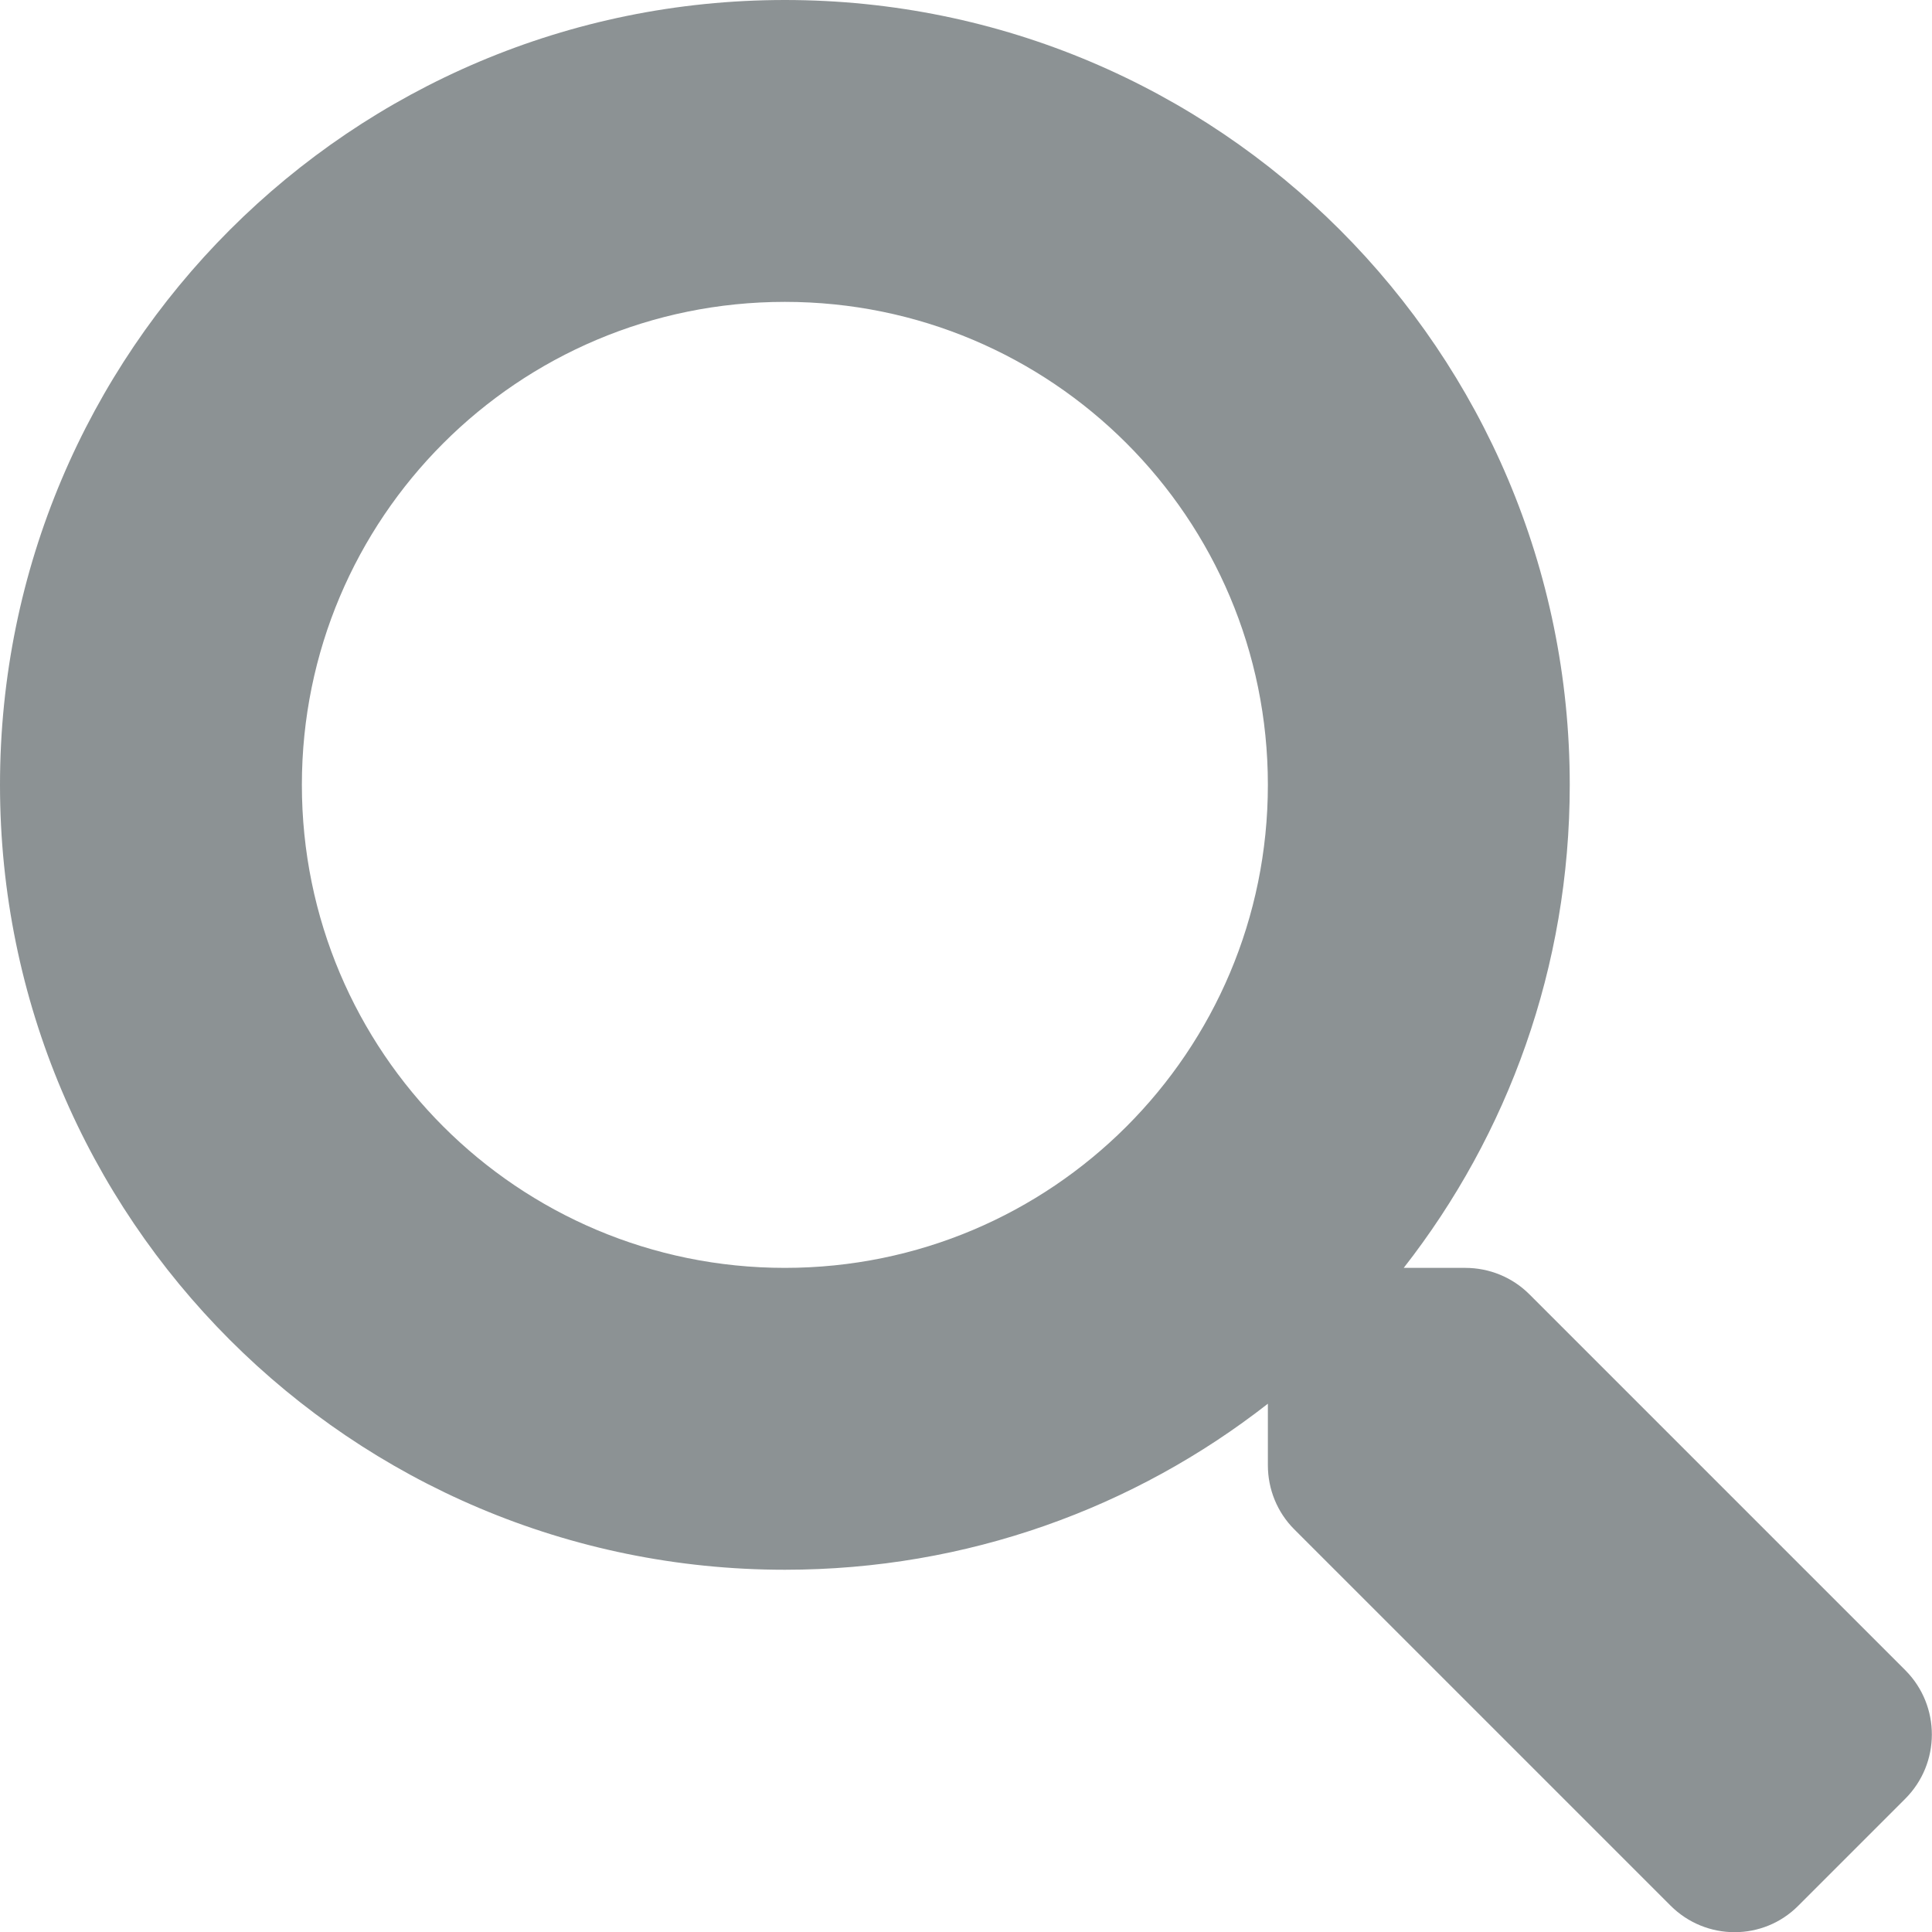
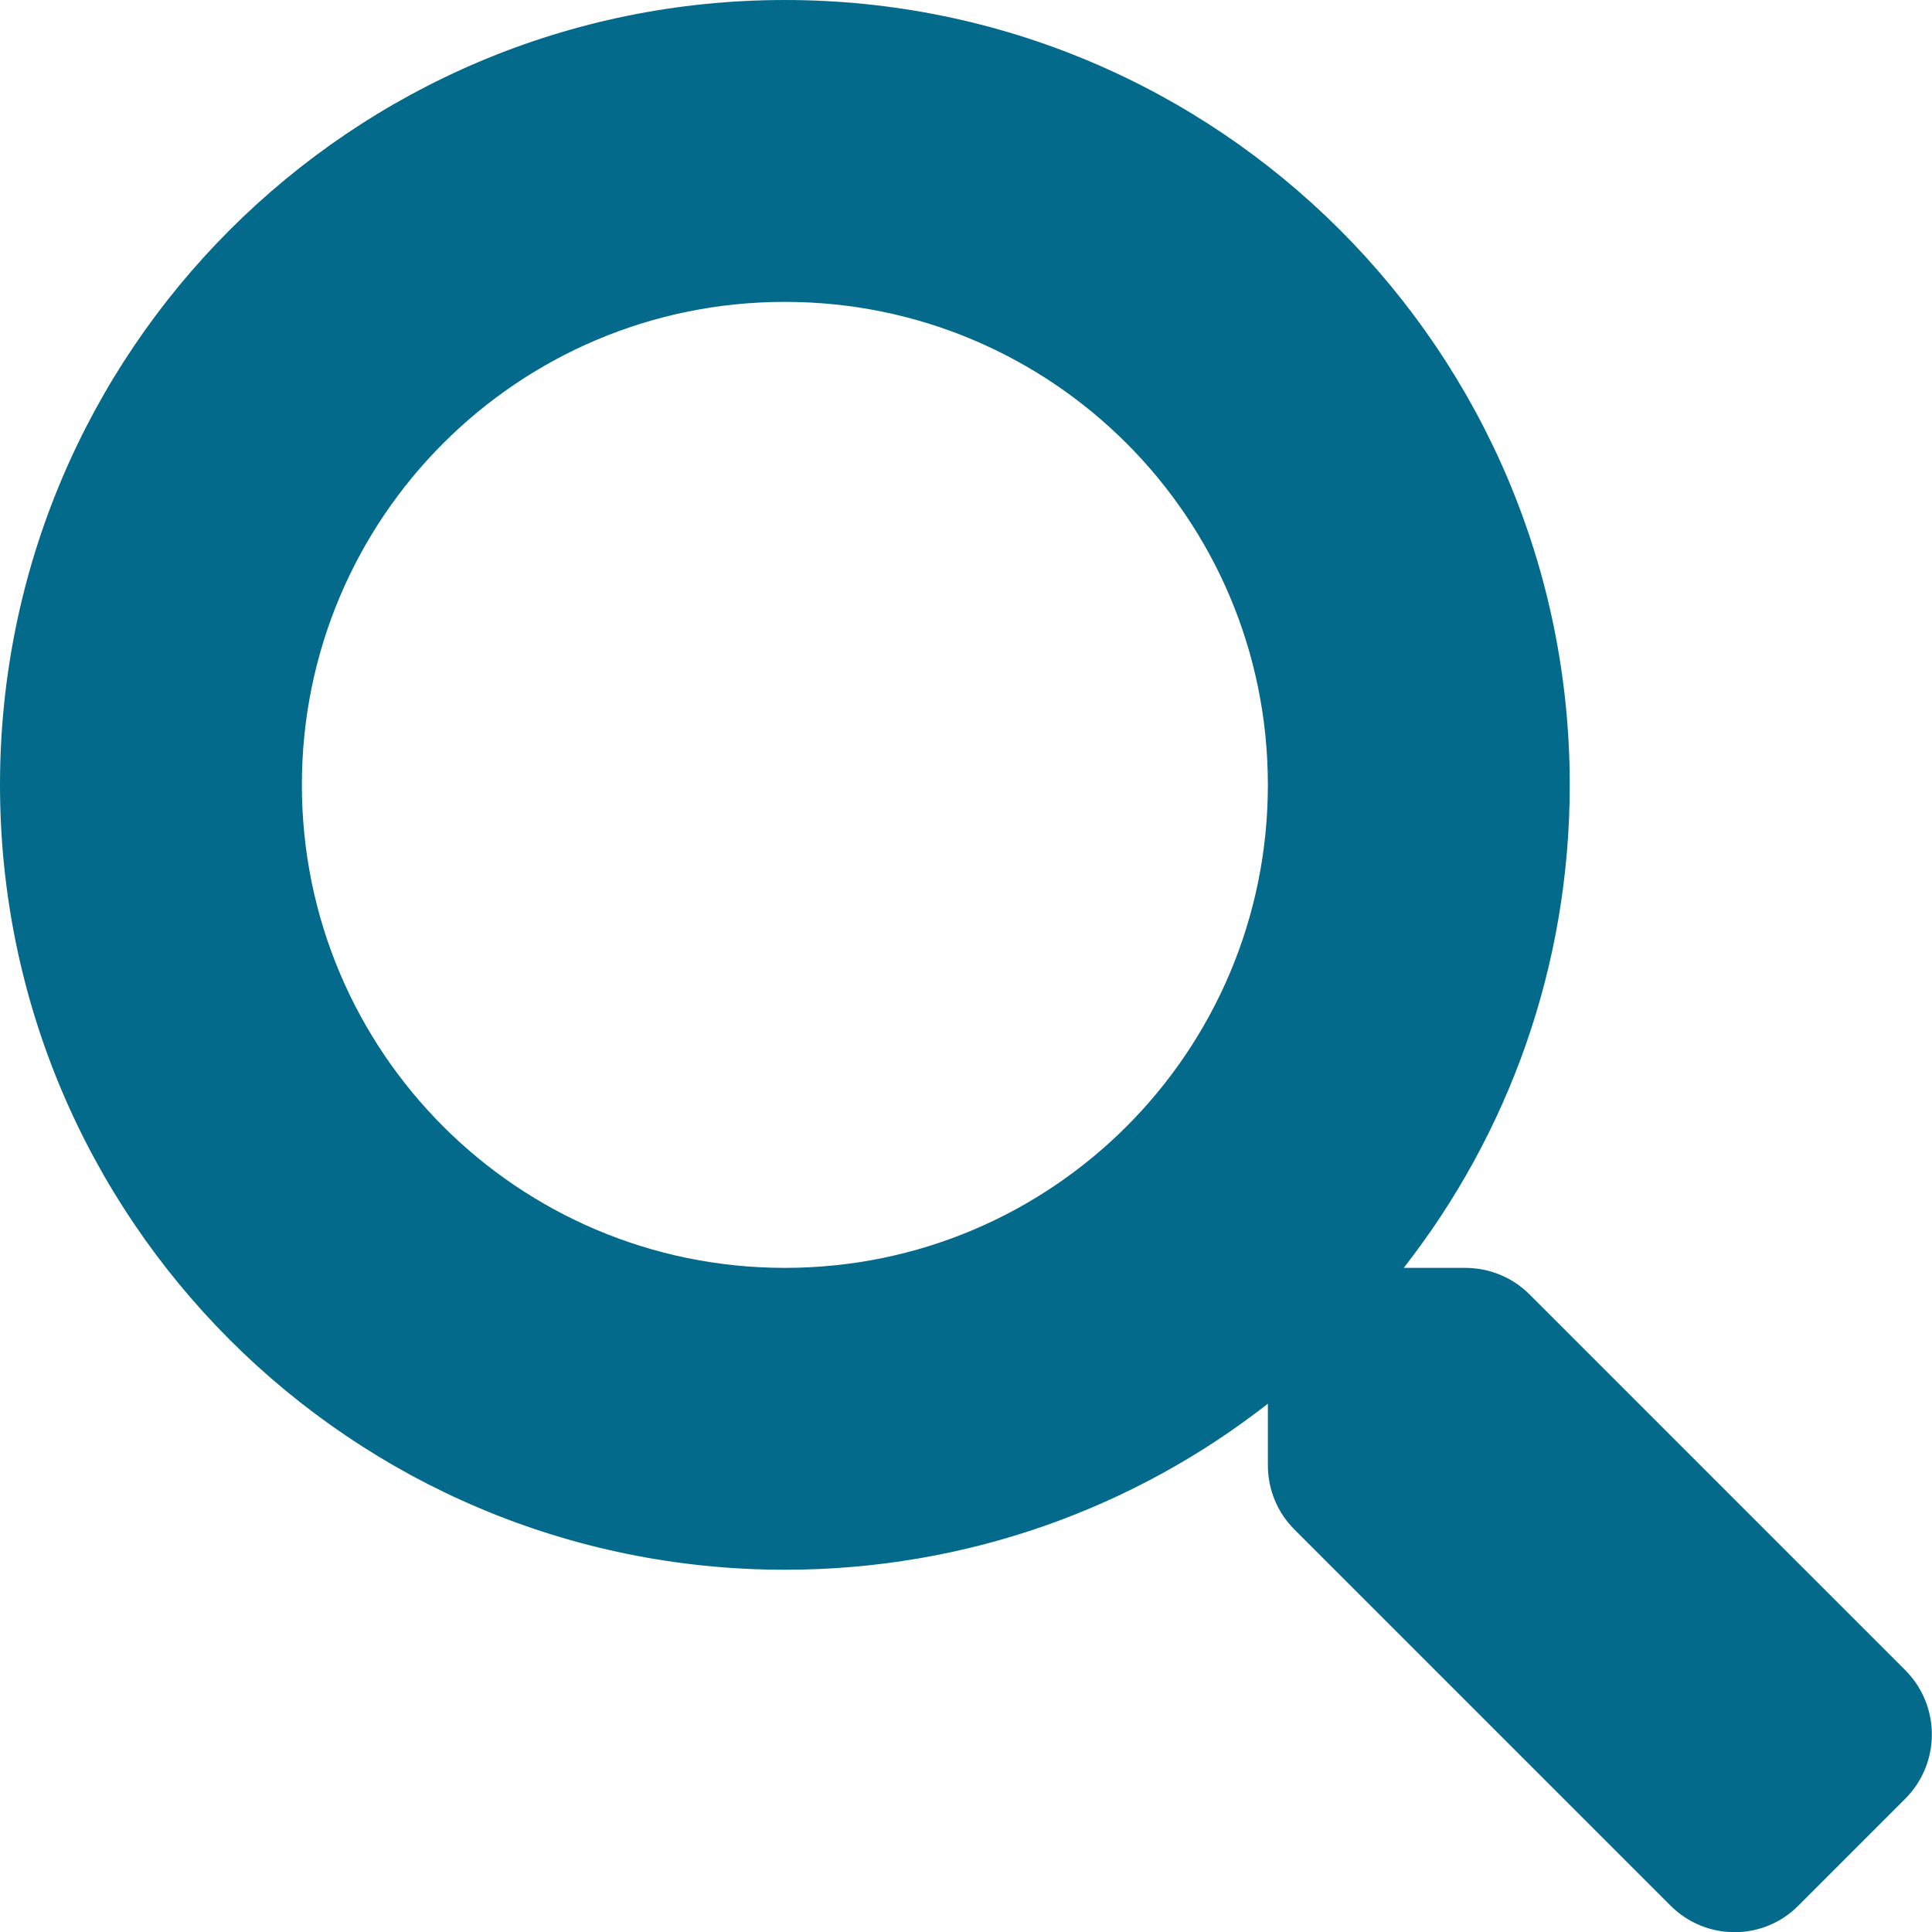
<svg xmlns="http://www.w3.org/2000/svg" aria-hidden="true" focusable="false" data-prefix="fas" data-icon="search" class="svg-inline--fa fa-search fa-w-16" role="img" viewBox="0 0 512 512">
-   <path fill="#8c9294" d="M505 442.7L405.3 343c-4.5-4.5-10.6-7-17-7H372c27.6-35.3 44-79.7 44-128C416 93.1 322.9 0 208 0S0 93.1 0 208s93.1 208 208 208c48.3 0 92.7-16.4 128-44v16.3c0 6.4 2.5 12.5 7 17l99.7 99.7c9.4 9.4 24.6 9.4 33.9 0l28.3-28.3c9.4-9.4 9.4-24.6.1-34zM208 336c-70.7 0-128-57.2-128-128 0-70.7 57.2-128 128-128 70.7 0 128 57.2 128 128 0 70.7-57.2 128-128 128z" />
+   <path fill="#046a8b" d="M505 442.7L405.3 343c-4.5-4.5-10.6-7-17-7H372c27.6-35.3 44-79.7 44-128C416 93.1 322.9 0 208 0S0 93.1 0 208s93.1 208 208 208c48.3 0 92.7-16.4 128-44v16.3c0 6.4 2.5 12.5 7 17l99.7 99.7c9.4 9.4 24.6 9.4 33.9 0l28.3-28.3c9.4-9.4 9.4-24.6.1-34zM208 336c-70.7 0-128-57.2-128-128 0-70.7 57.2-128 128-128 70.7 0 128 57.2 128 128 0 70.7-57.2 128-128 128z" />
</svg>
